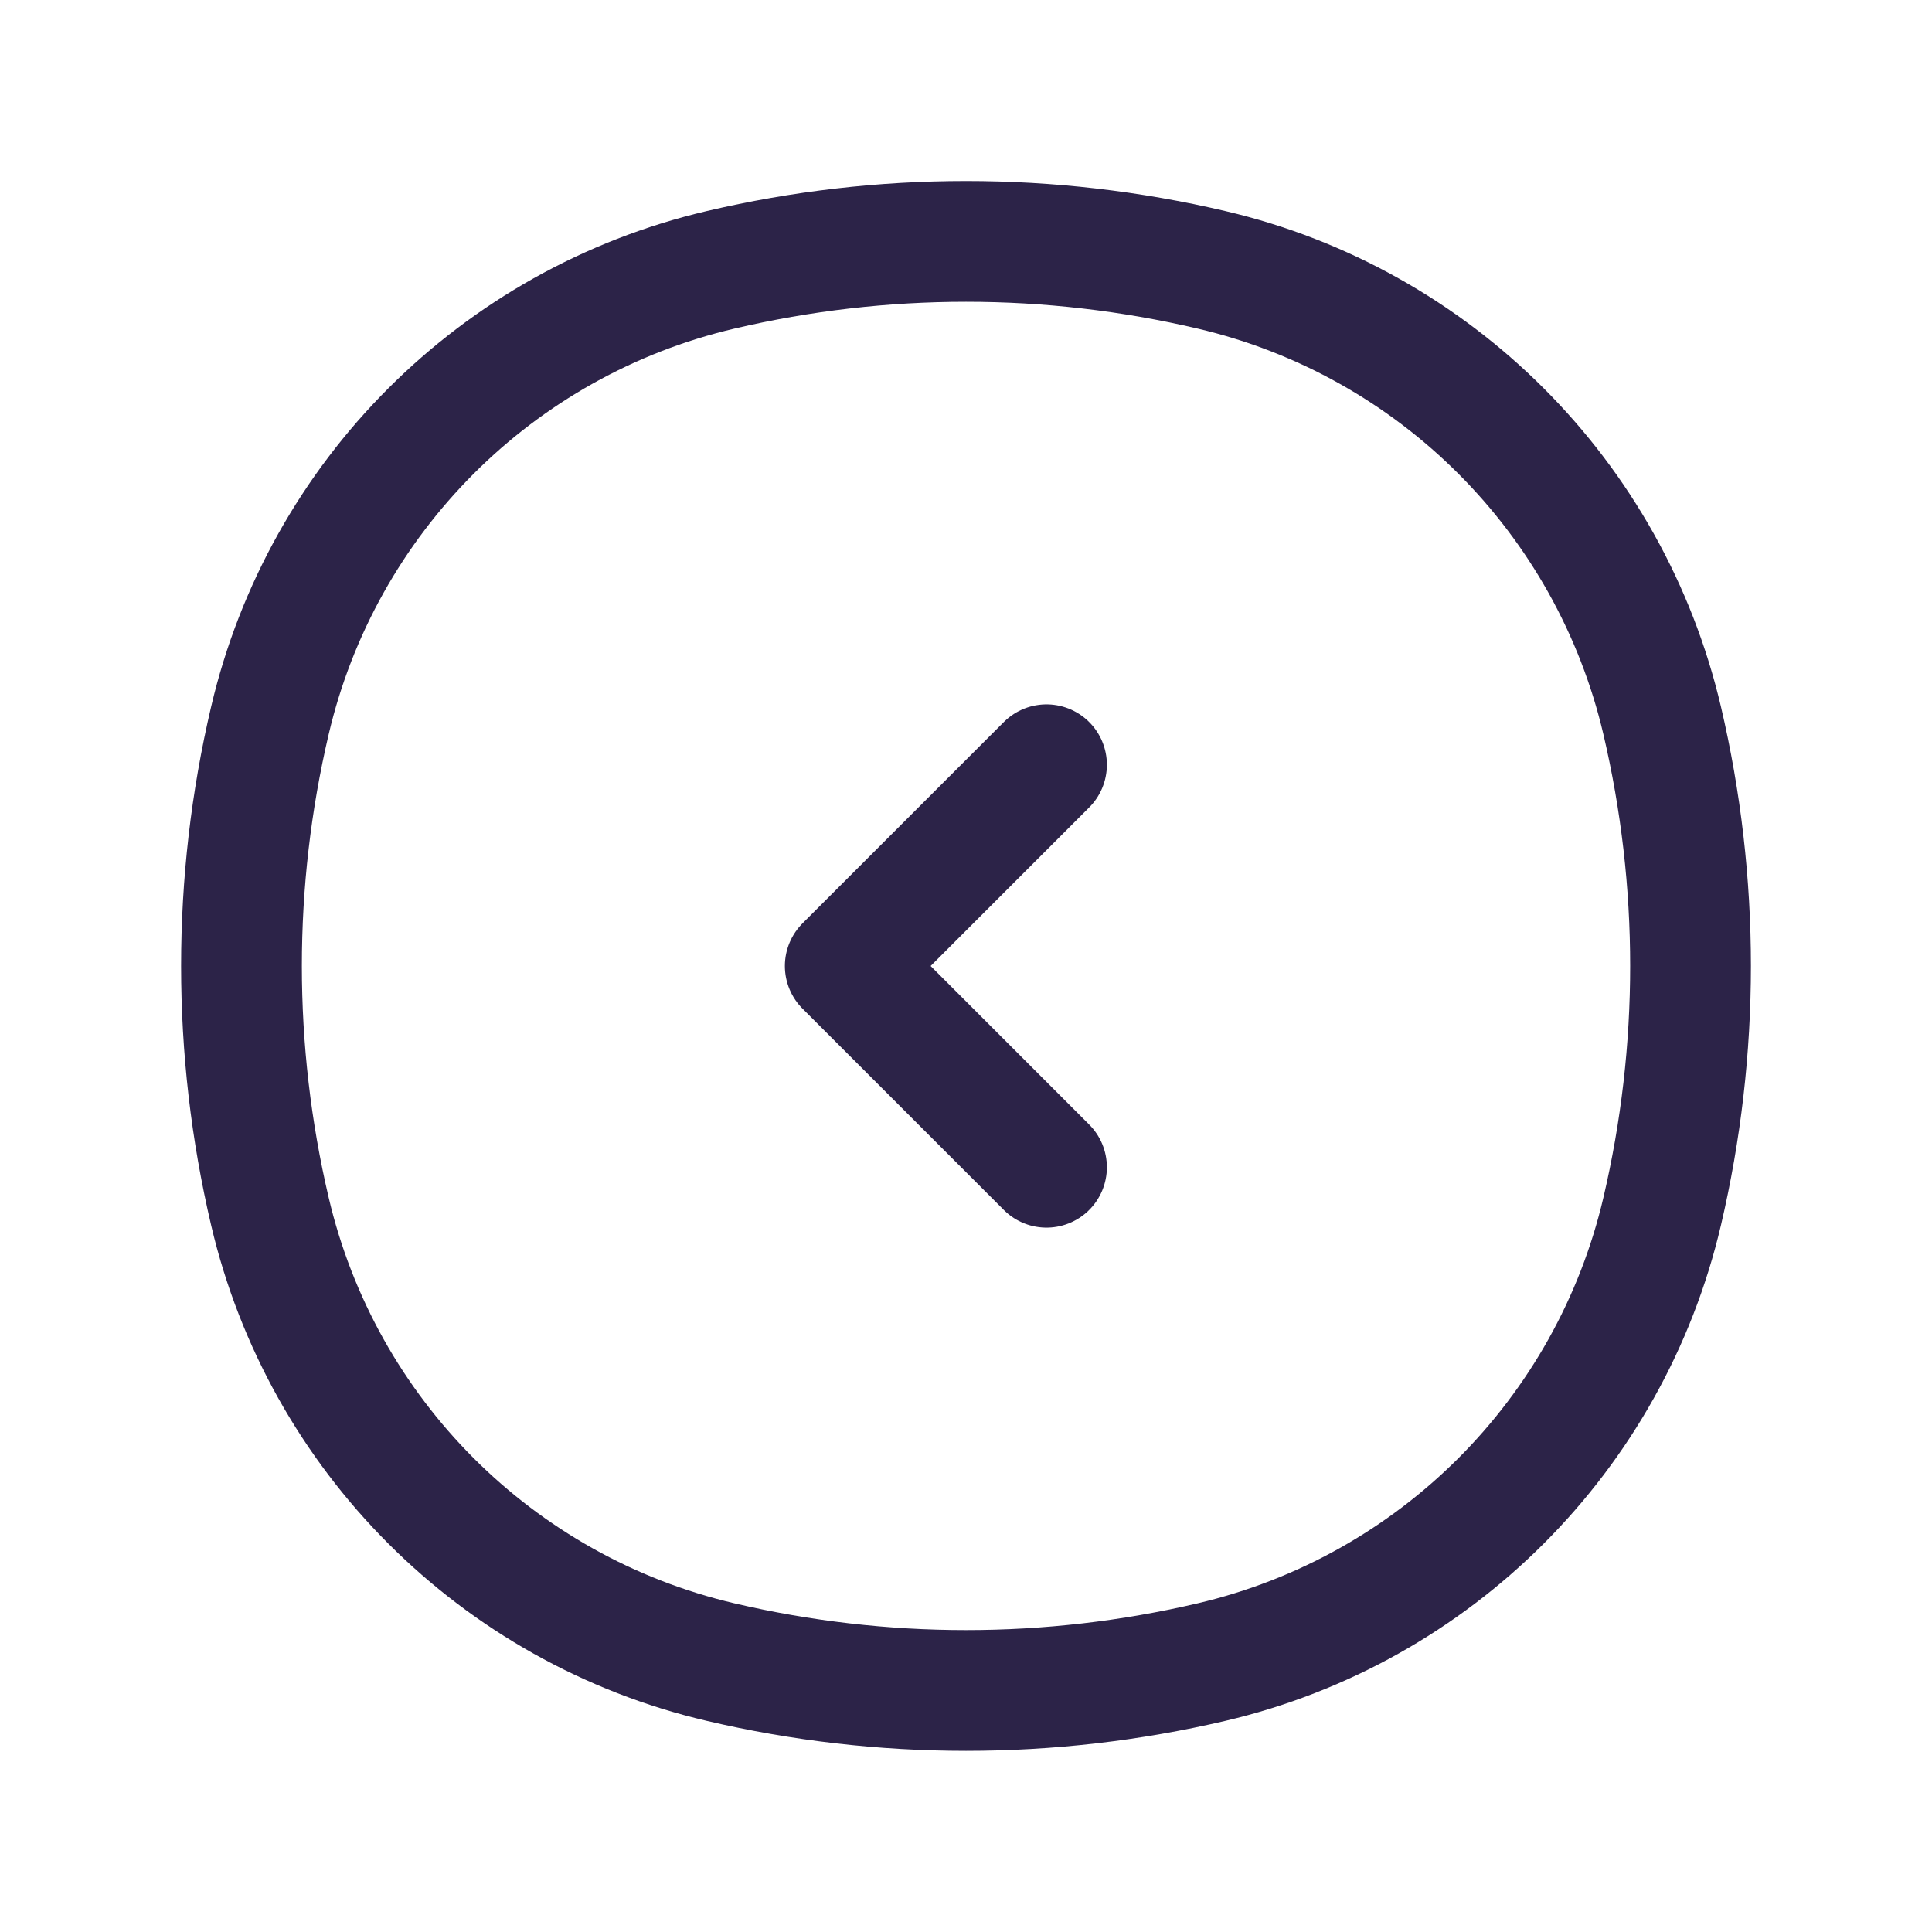
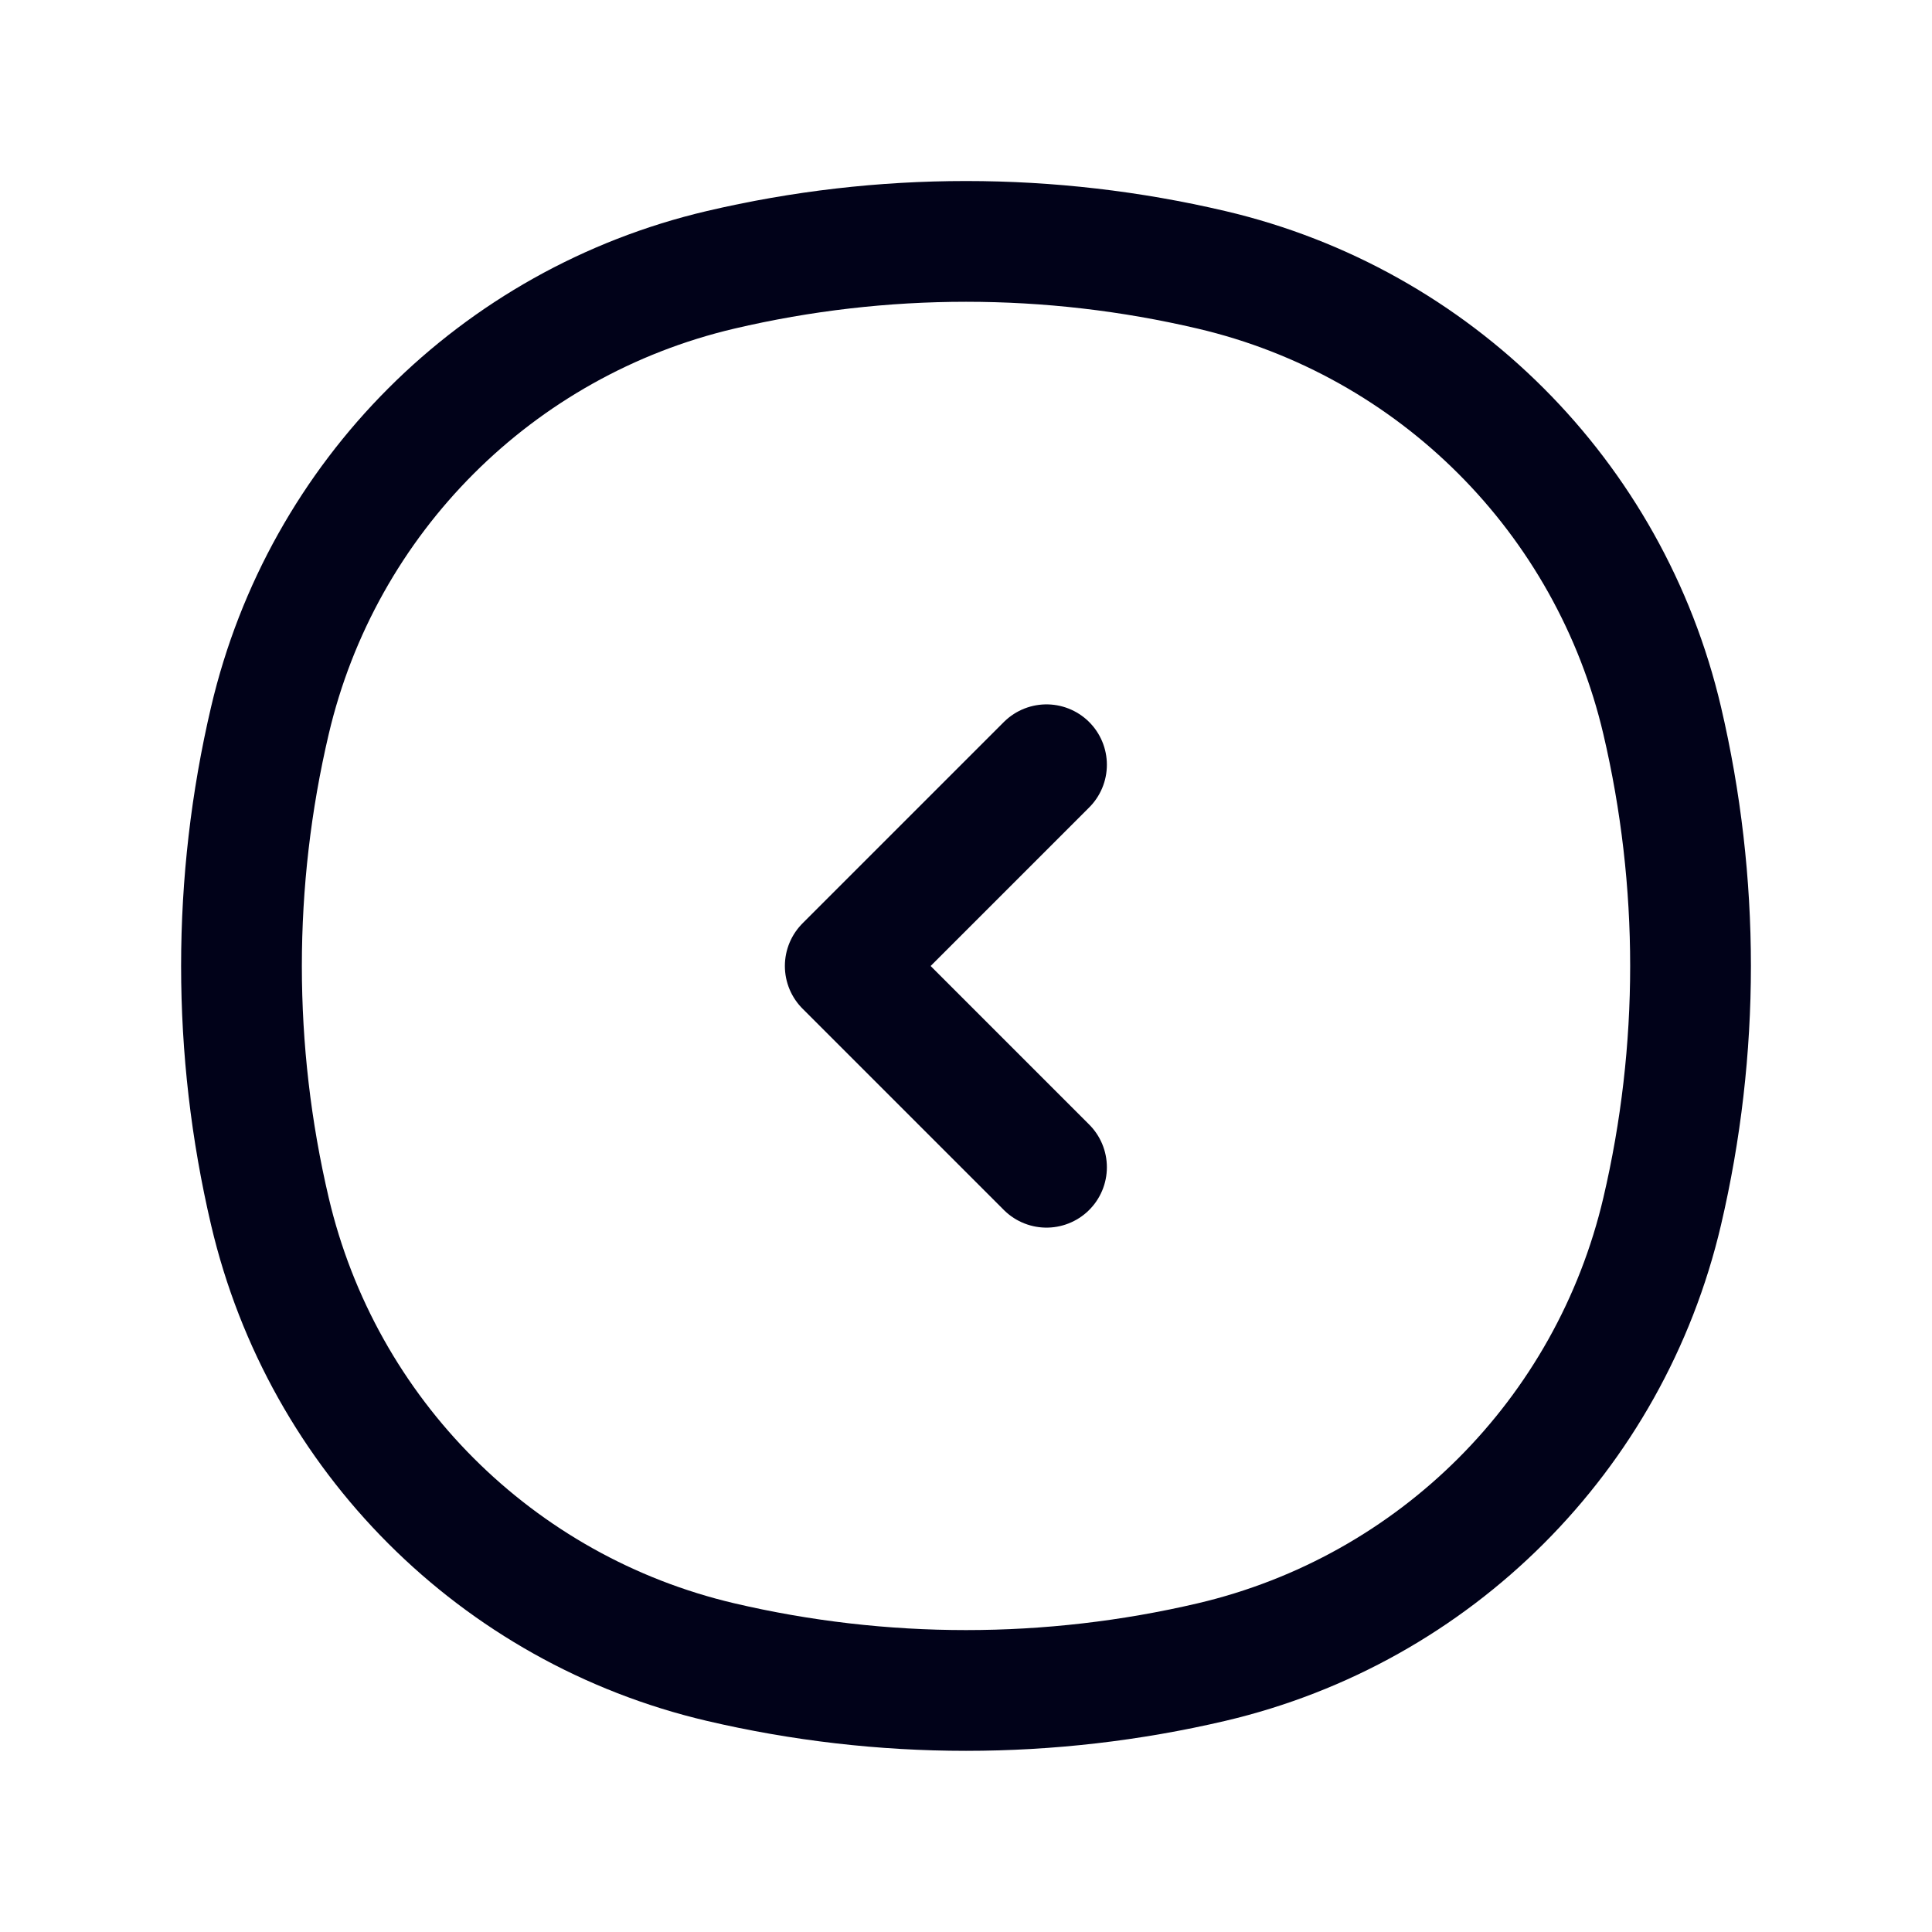
<svg xmlns="http://www.w3.org/2000/svg" fill="none" height="24" viewBox="0 0 24 24" width="24">
-   <g stroke="#2C2348" stroke-width="1.5">
+   <g stroke="#010219" stroke-width="1.5">
    <path d="m3.353 8.95c.651-2.777 2.82-4.946 5.598-5.598 2.006-.471 4.093-.471 6.099 0 2.777.651 4.946 2.82 5.598 5.598.47 2.006.47 4.093 0 6.099-.651 2.777-2.82 4.946-5.598 5.598-2.006.47-4.093.47-6.099 0-2.777-.651-4.946-2.82-5.598-5.598-.471-2.006-.471-4.093 0-6.099z" />
    <path d="m13 14.5-2.5-2.5 2.5-2.5" stroke-linecap="round" stroke-linejoin="round" />
  </g>
</svg>
